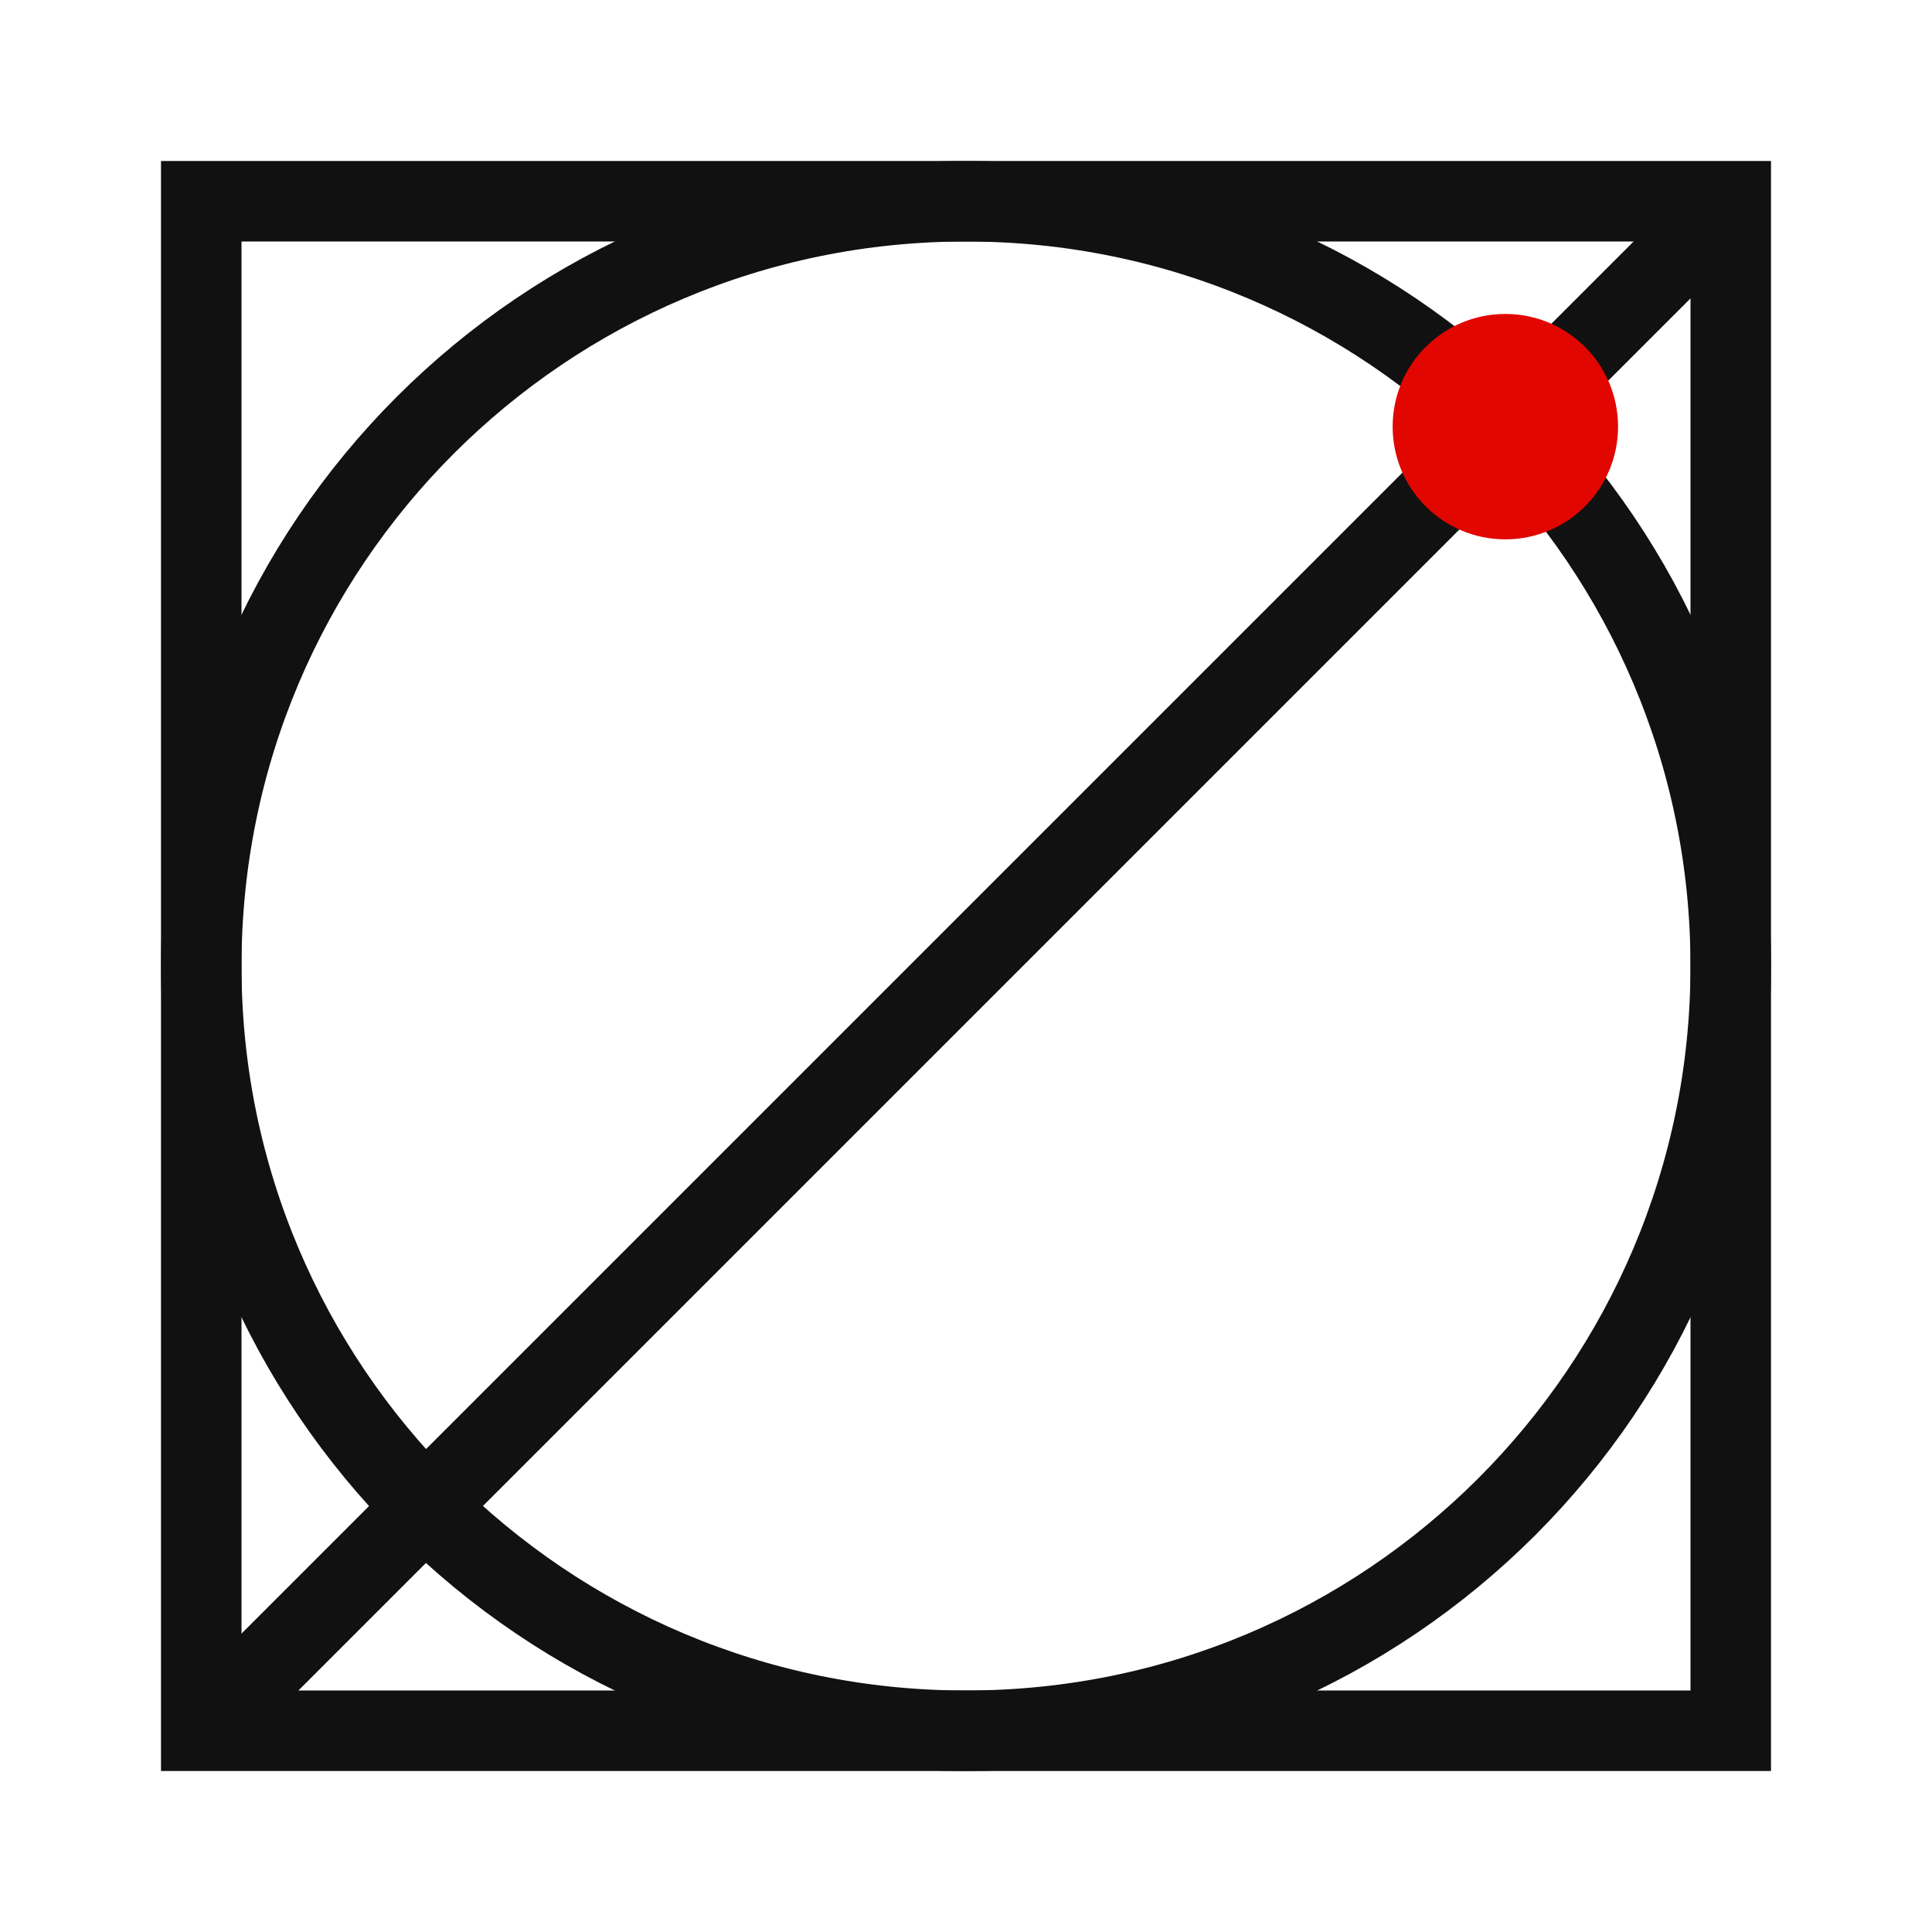
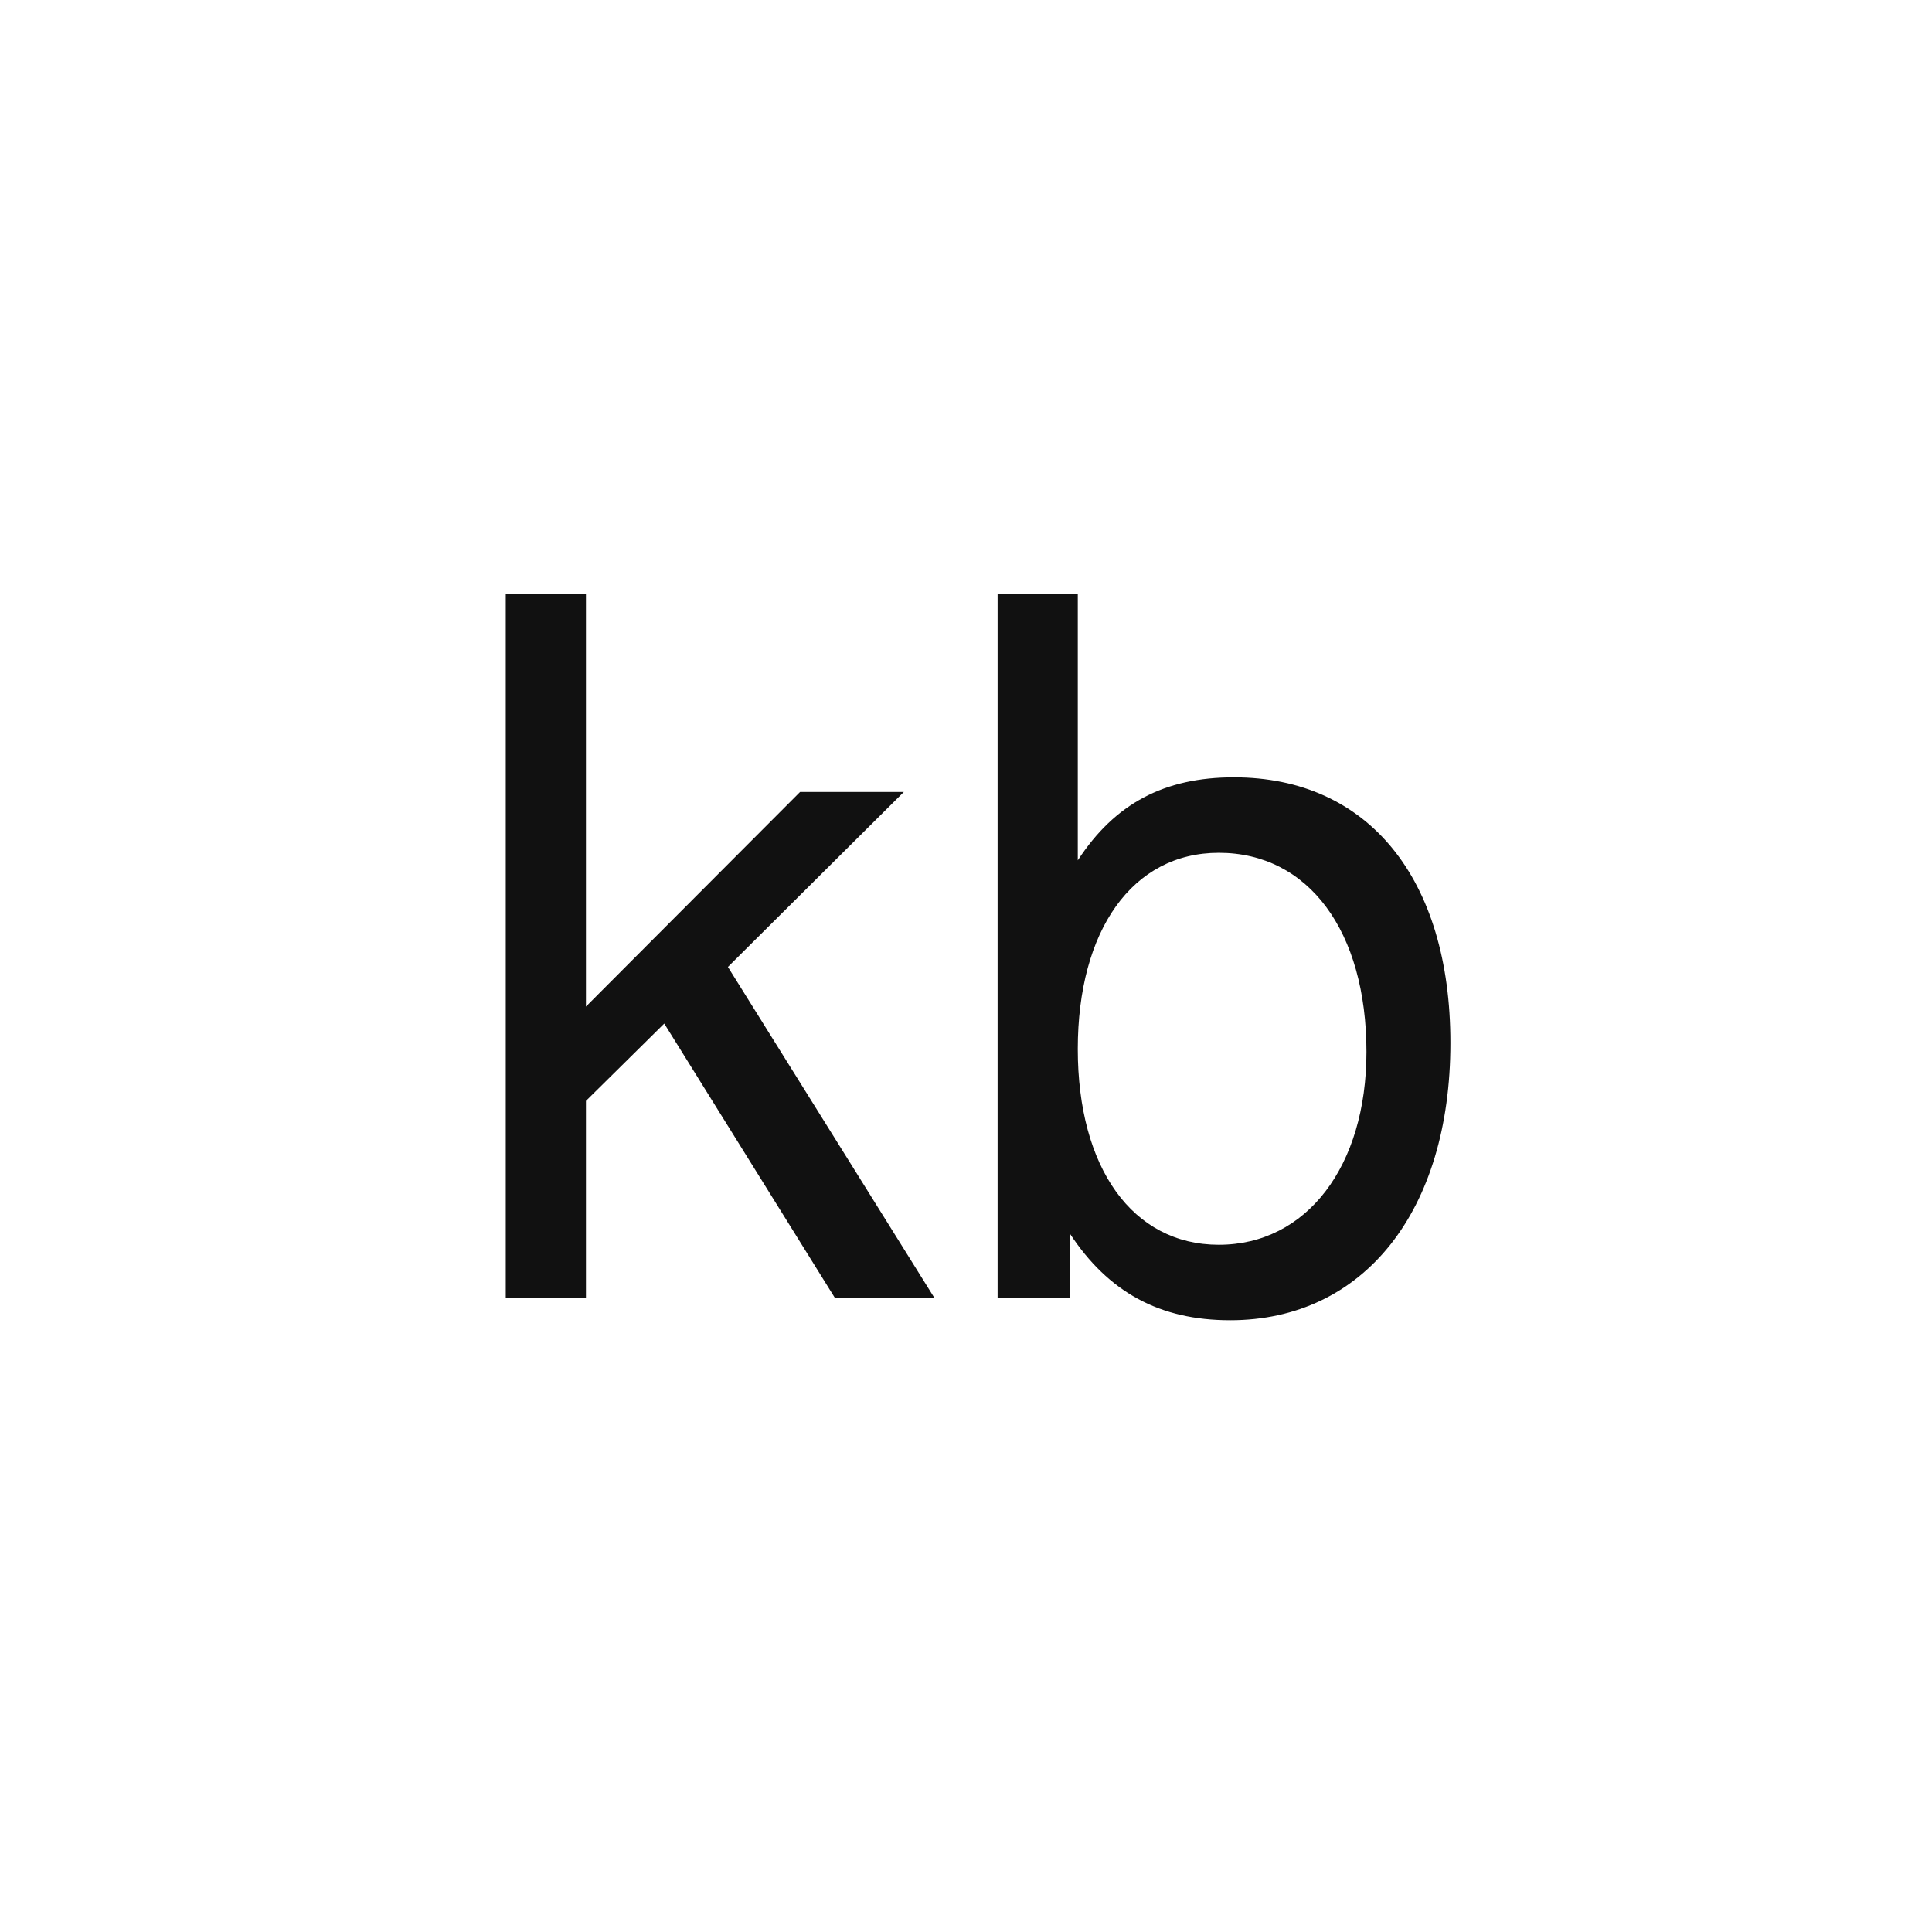
- <svg xmlns="http://www.w3.org/2000/svg" viewBox="0 0 24 24" fill="none" stroke="#111" stroke-width="1">
-   <rect width="24" height="24" fill="#fff" stroke="none" />
-   <rect x="2.500" y="2.500" width="19" height="19" />
-   <circle cx="12" cy="12" r="9.500" />
-   <path d="M2.500 21.500L21.500 2.500" />
-   <circle cx="18.700" cy="5.300" r="1.400" fill="#e10600" stroke="none" />
+ <svg xmlns="http://www.w3.org/2000/svg" viewBox="0 0 64 64">
+   <rect width="64" height="64" fill="#fff" />
+   <text x="32" y="43" text-anchor="middle" font-family="Helvetica, Arial, sans-serif" font-size="32" font-weight="200" fill="#111">kb</text>
</svg>
